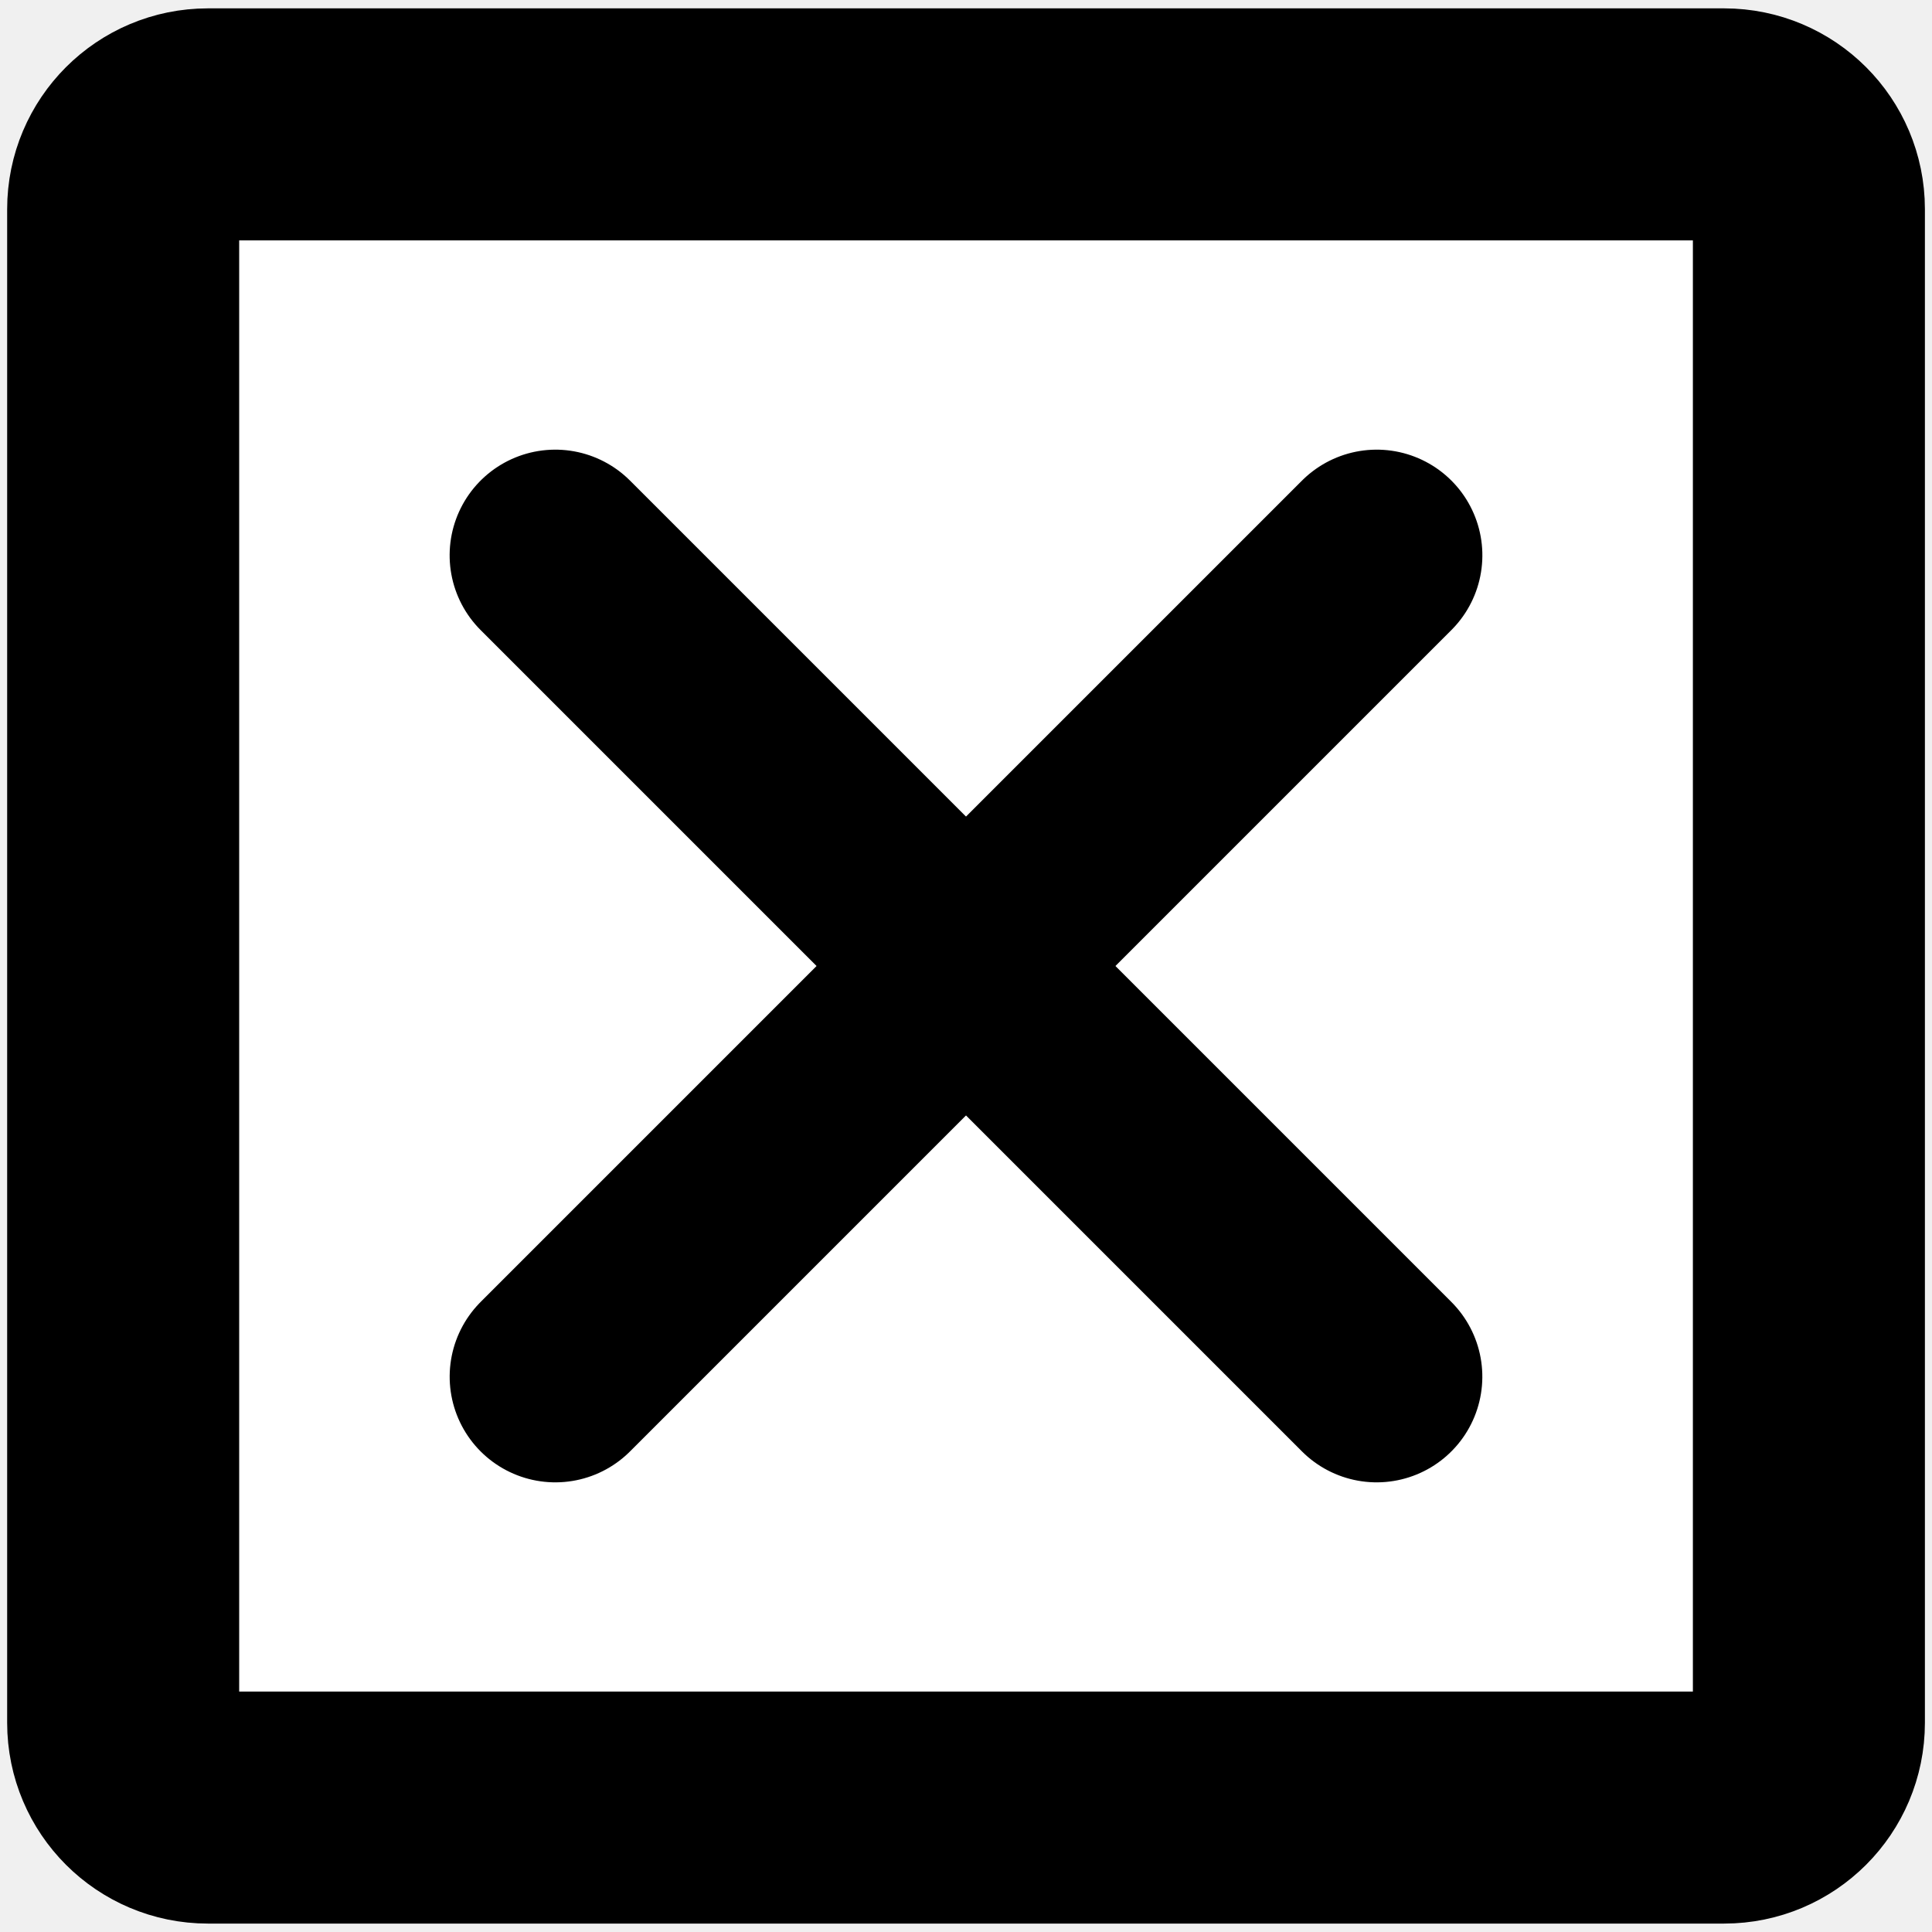
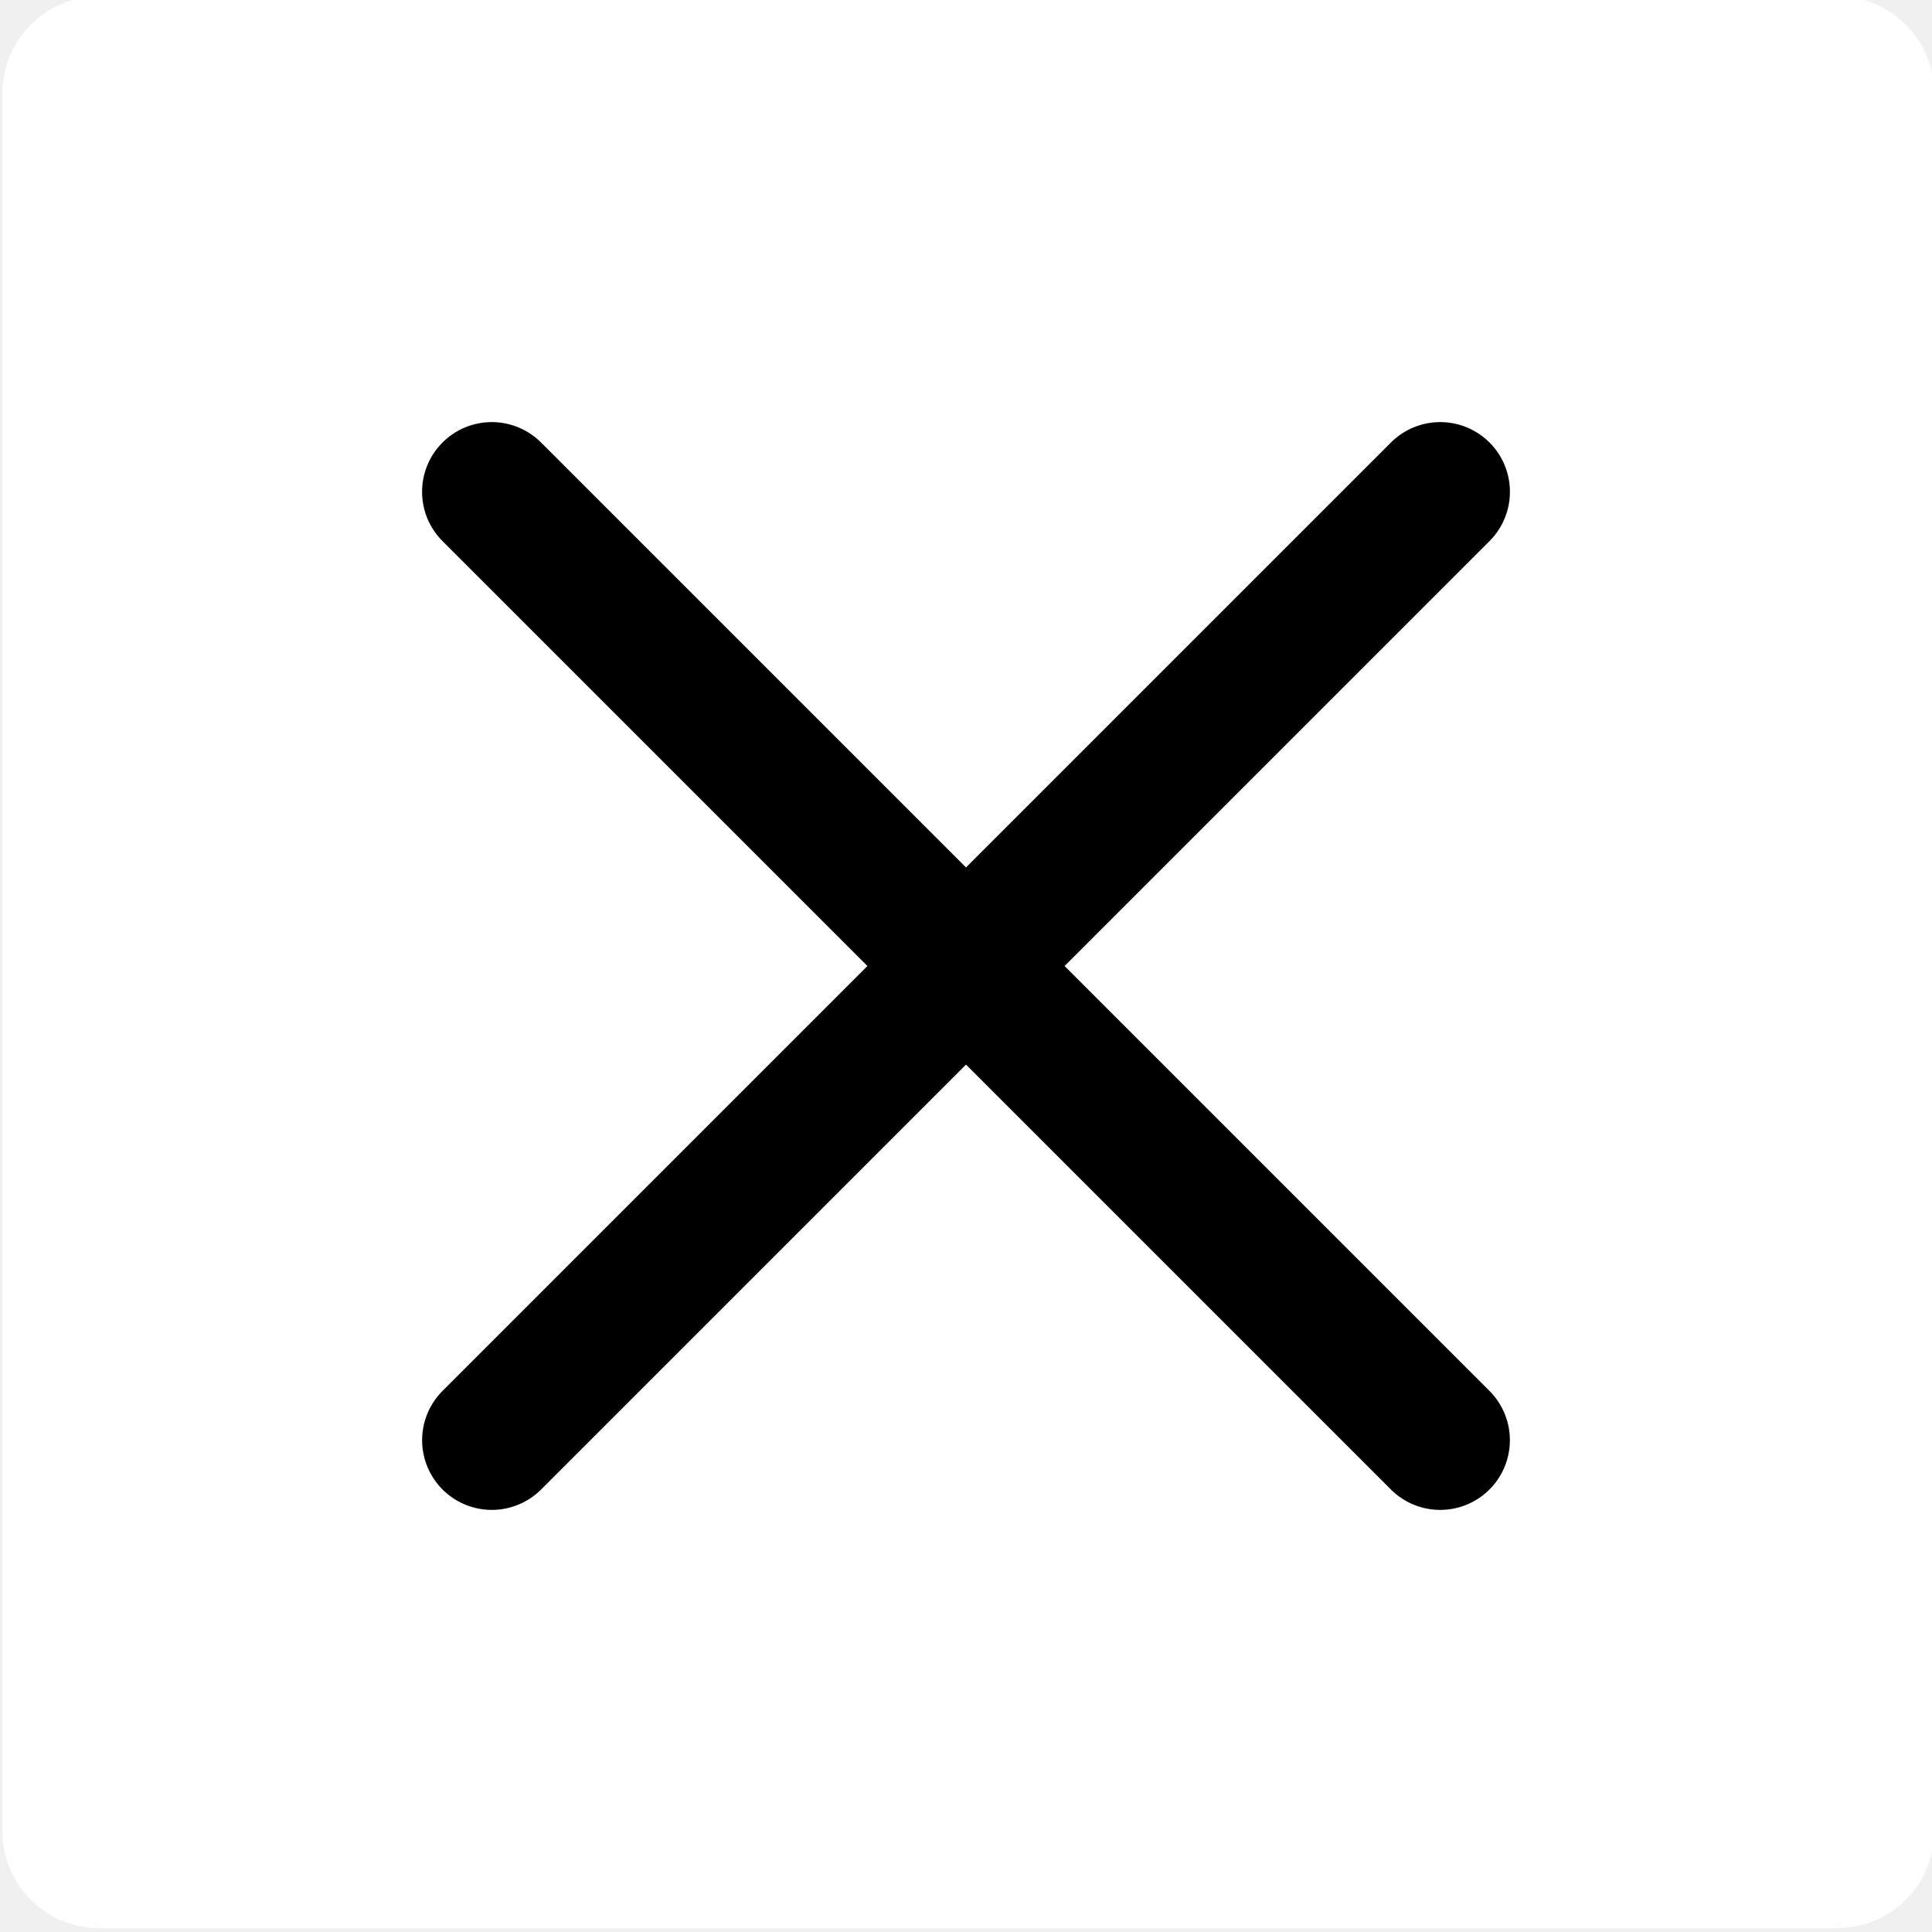
<svg xmlns="http://www.w3.org/2000/svg" viewBox="0 0 32 32" version="1.1" id="svg112" width="32" height="32">
  <defs id="defs104">
    <marker orient="auto" refY="0.0" refX="0.0" id="DotL" style="overflow:visible">
      <path id="path916" d="M -2.5,-1.0 C -2.5,1.76 -4.74,4.0 -7.5,4.0 C -10.26,4.0 -12.5,1.76 -12.5,-1.0 C -12.5,-3.76 -10.26,-6.0 -7.5,-6.0 C -4.74,-6.0 -2.5,-3.76 -2.5,-1.0 z " style="fill-rule:evenodd;stroke:#000000;stroke-width:1pt;stroke-opacity:1;fill:#000000;fill-opacity:1" transform="scale(0.8) translate(7.4, 1)" />
    </marker>
    <style id="style102">.cls-1{fill:#4b3fb6;}</style>
  </defs>
-   <rect style="fill:#ffffff;fill-opacity:1;stroke:#000000;stroke-width:3.843;stroke-miterlimit:4;stroke-dasharray:none;stroke-opacity:1" id="outer-square" width="27.921" height="27.879" x="2.04" y="2.06" ry="1.404" />
-   <g id="cross" transform="matrix(0.8608696,0,0,0.8608696,2.19511,2.205338)">
+   <rect style="fill:#ffffff;fill-opacity:1;stroke:#000000;stroke-width:0;stroke-miterlimit:4;stroke-dasharray:none;stroke-opacity:1" id="outer-square" width="32" height="32" x="0.038" y="-0.062" ry="1.612" />
+   <g id="cross" transform="matrix(0.9940149,0,0,0.9940149,0.05999417,0.07180428)">
    <g id="g1141" transform="rotate(-45,15.86766,16.2243)">
-       <path id="path853" d="M 16.128,5.027 V 27.376" style="fill:none;stroke:#000000;stroke-width:4.066;stroke-linecap:round;stroke-linejoin:round;stroke-miterlimit:4;stroke-dasharray:none;stroke-opacity:1" />
-       <path style="fill:none;stroke:#000000;stroke-width:4.066;stroke-linecap:round;stroke-linejoin:round;stroke-miterlimit:4;stroke-dasharray:none;stroke-opacity:1" d="M 4.954,16.202 H 27.303" id="path1137" />
+       <path id="path853" d="M 16.128,5.027 V 27.376" style="fill:none;stroke:#000000;stroke-width:2.323;stroke-linecap:round;stroke-linejoin:round;stroke-miterlimit:4;stroke-dasharray:none;stroke-opacity:1" />
+       <path style="fill:none;stroke:#000000;stroke-width:2.323;stroke-linecap:round;stroke-linejoin:round;stroke-miterlimit:4;stroke-dasharray:none;stroke-opacity:1" d="M 4.954,16.202 H 27.303" id="path1137" />
    </g>
  </g>
</svg>
